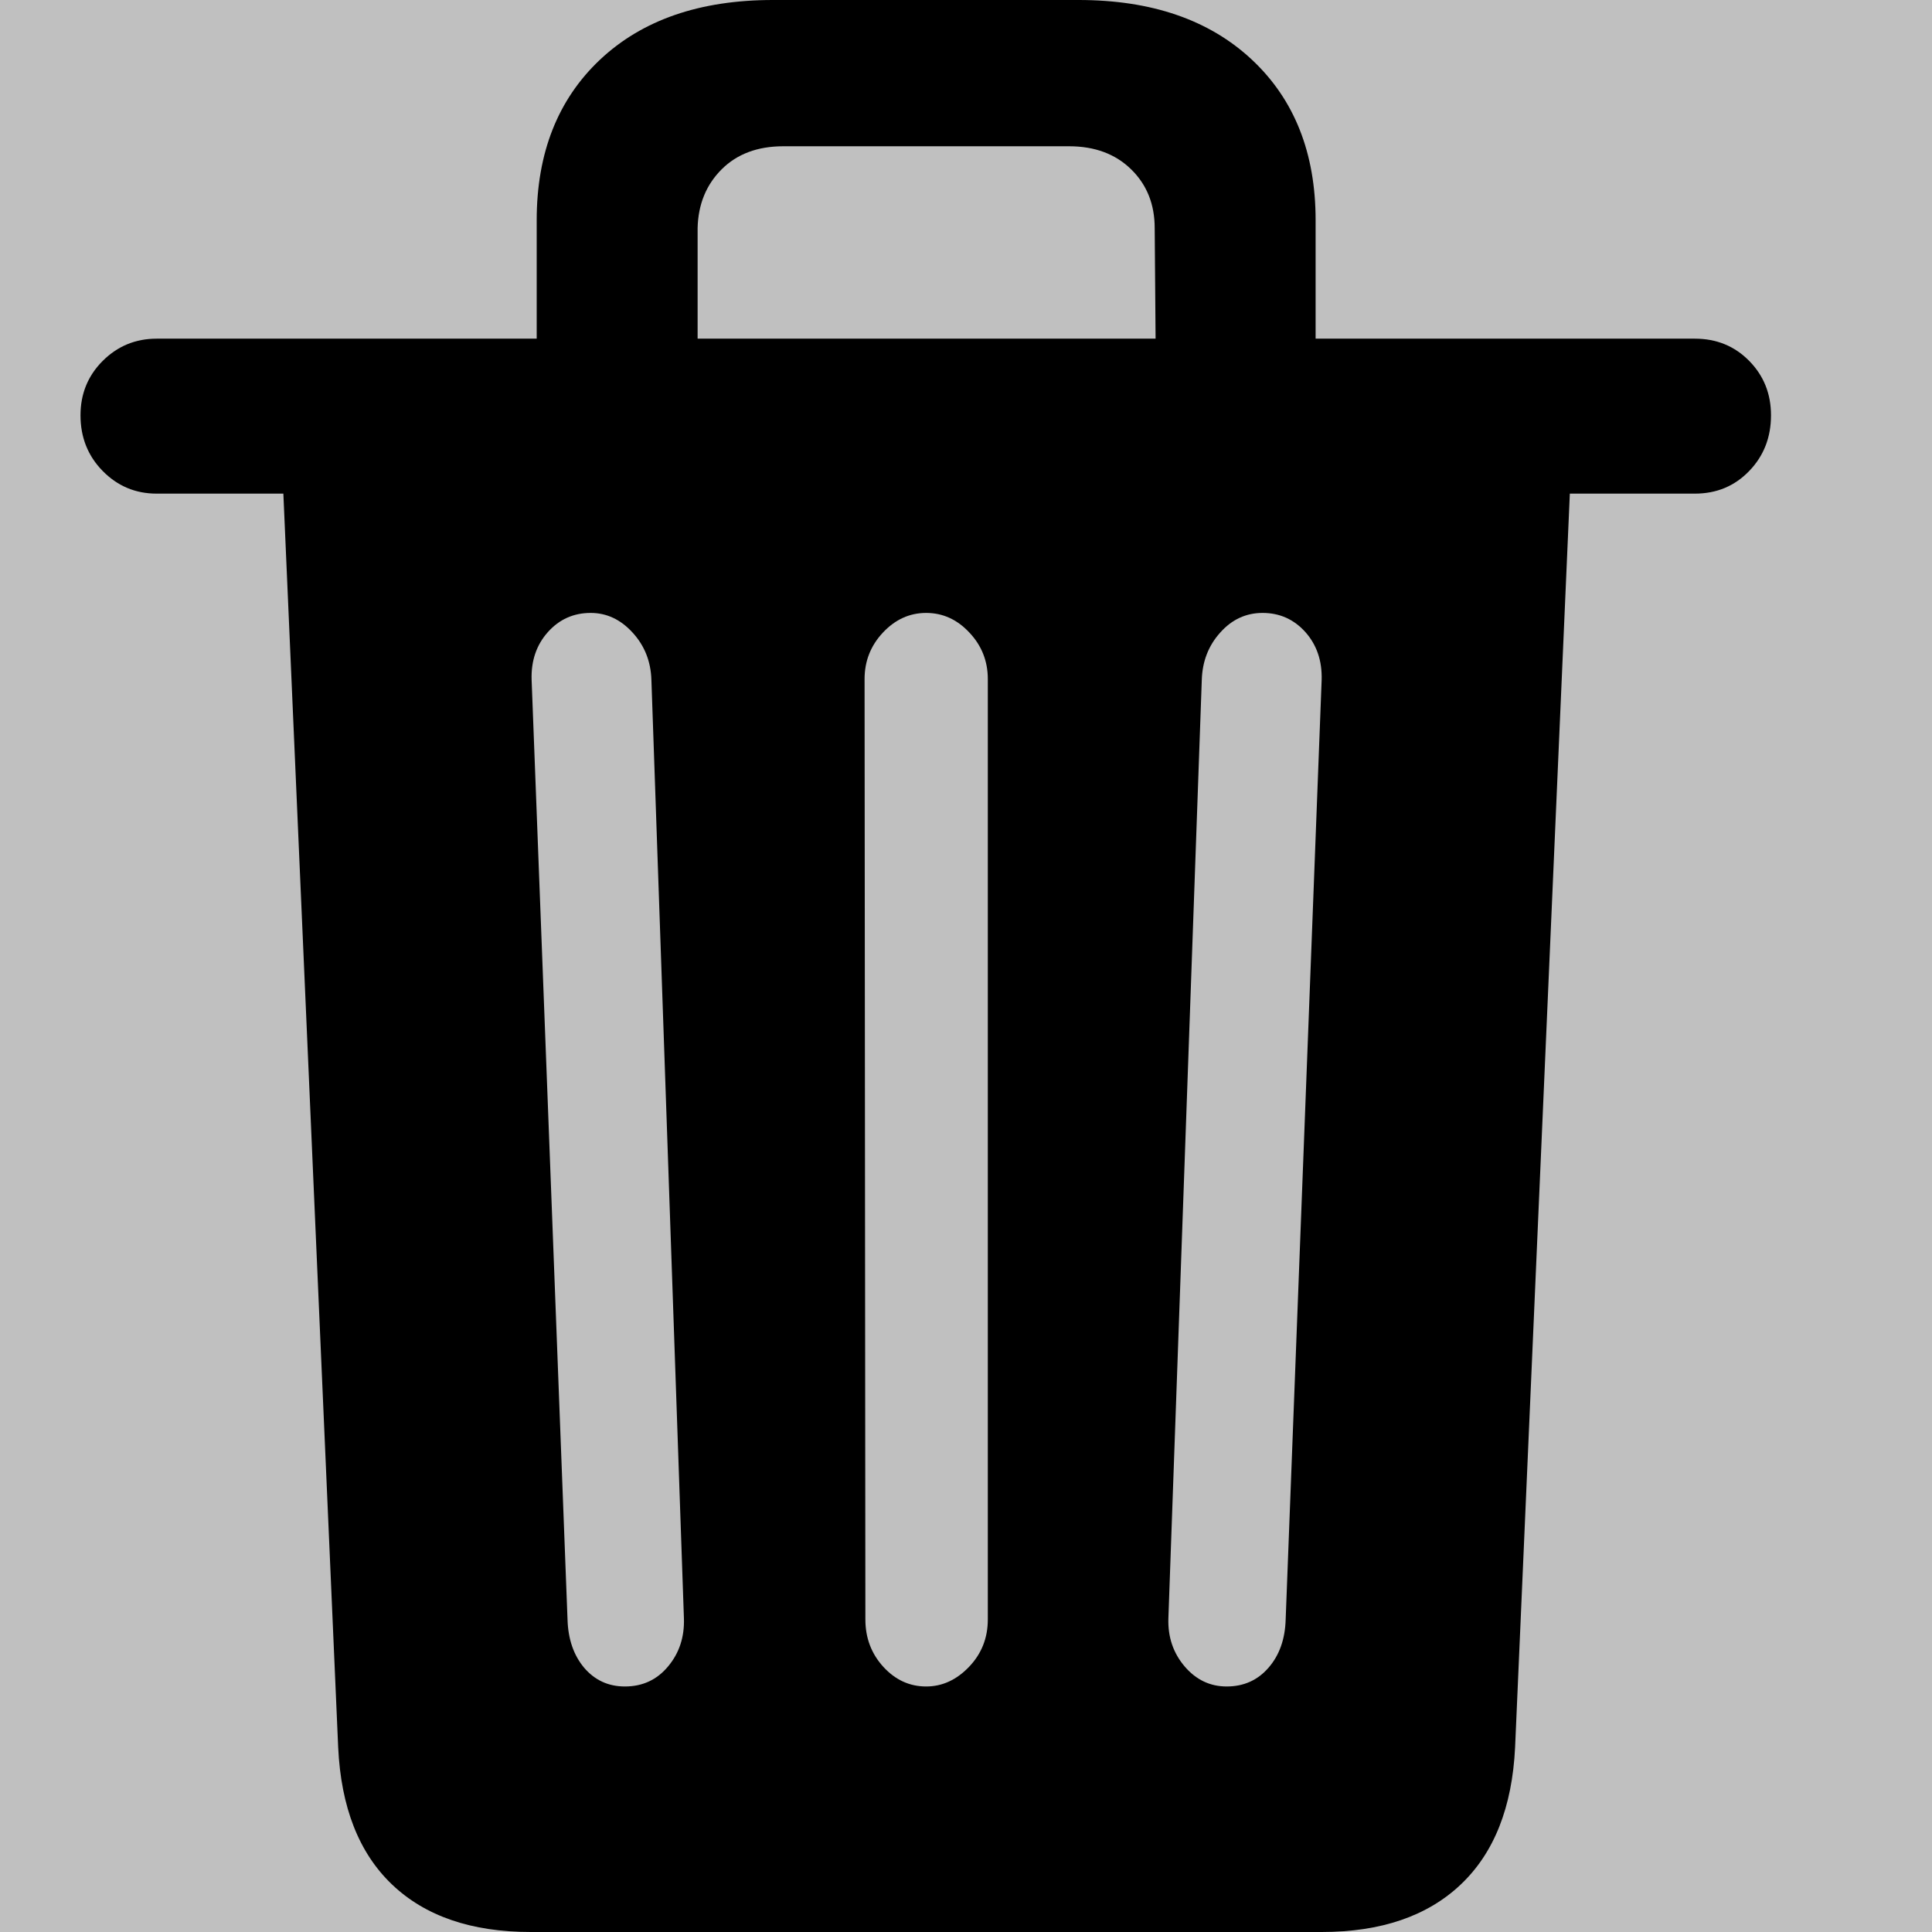
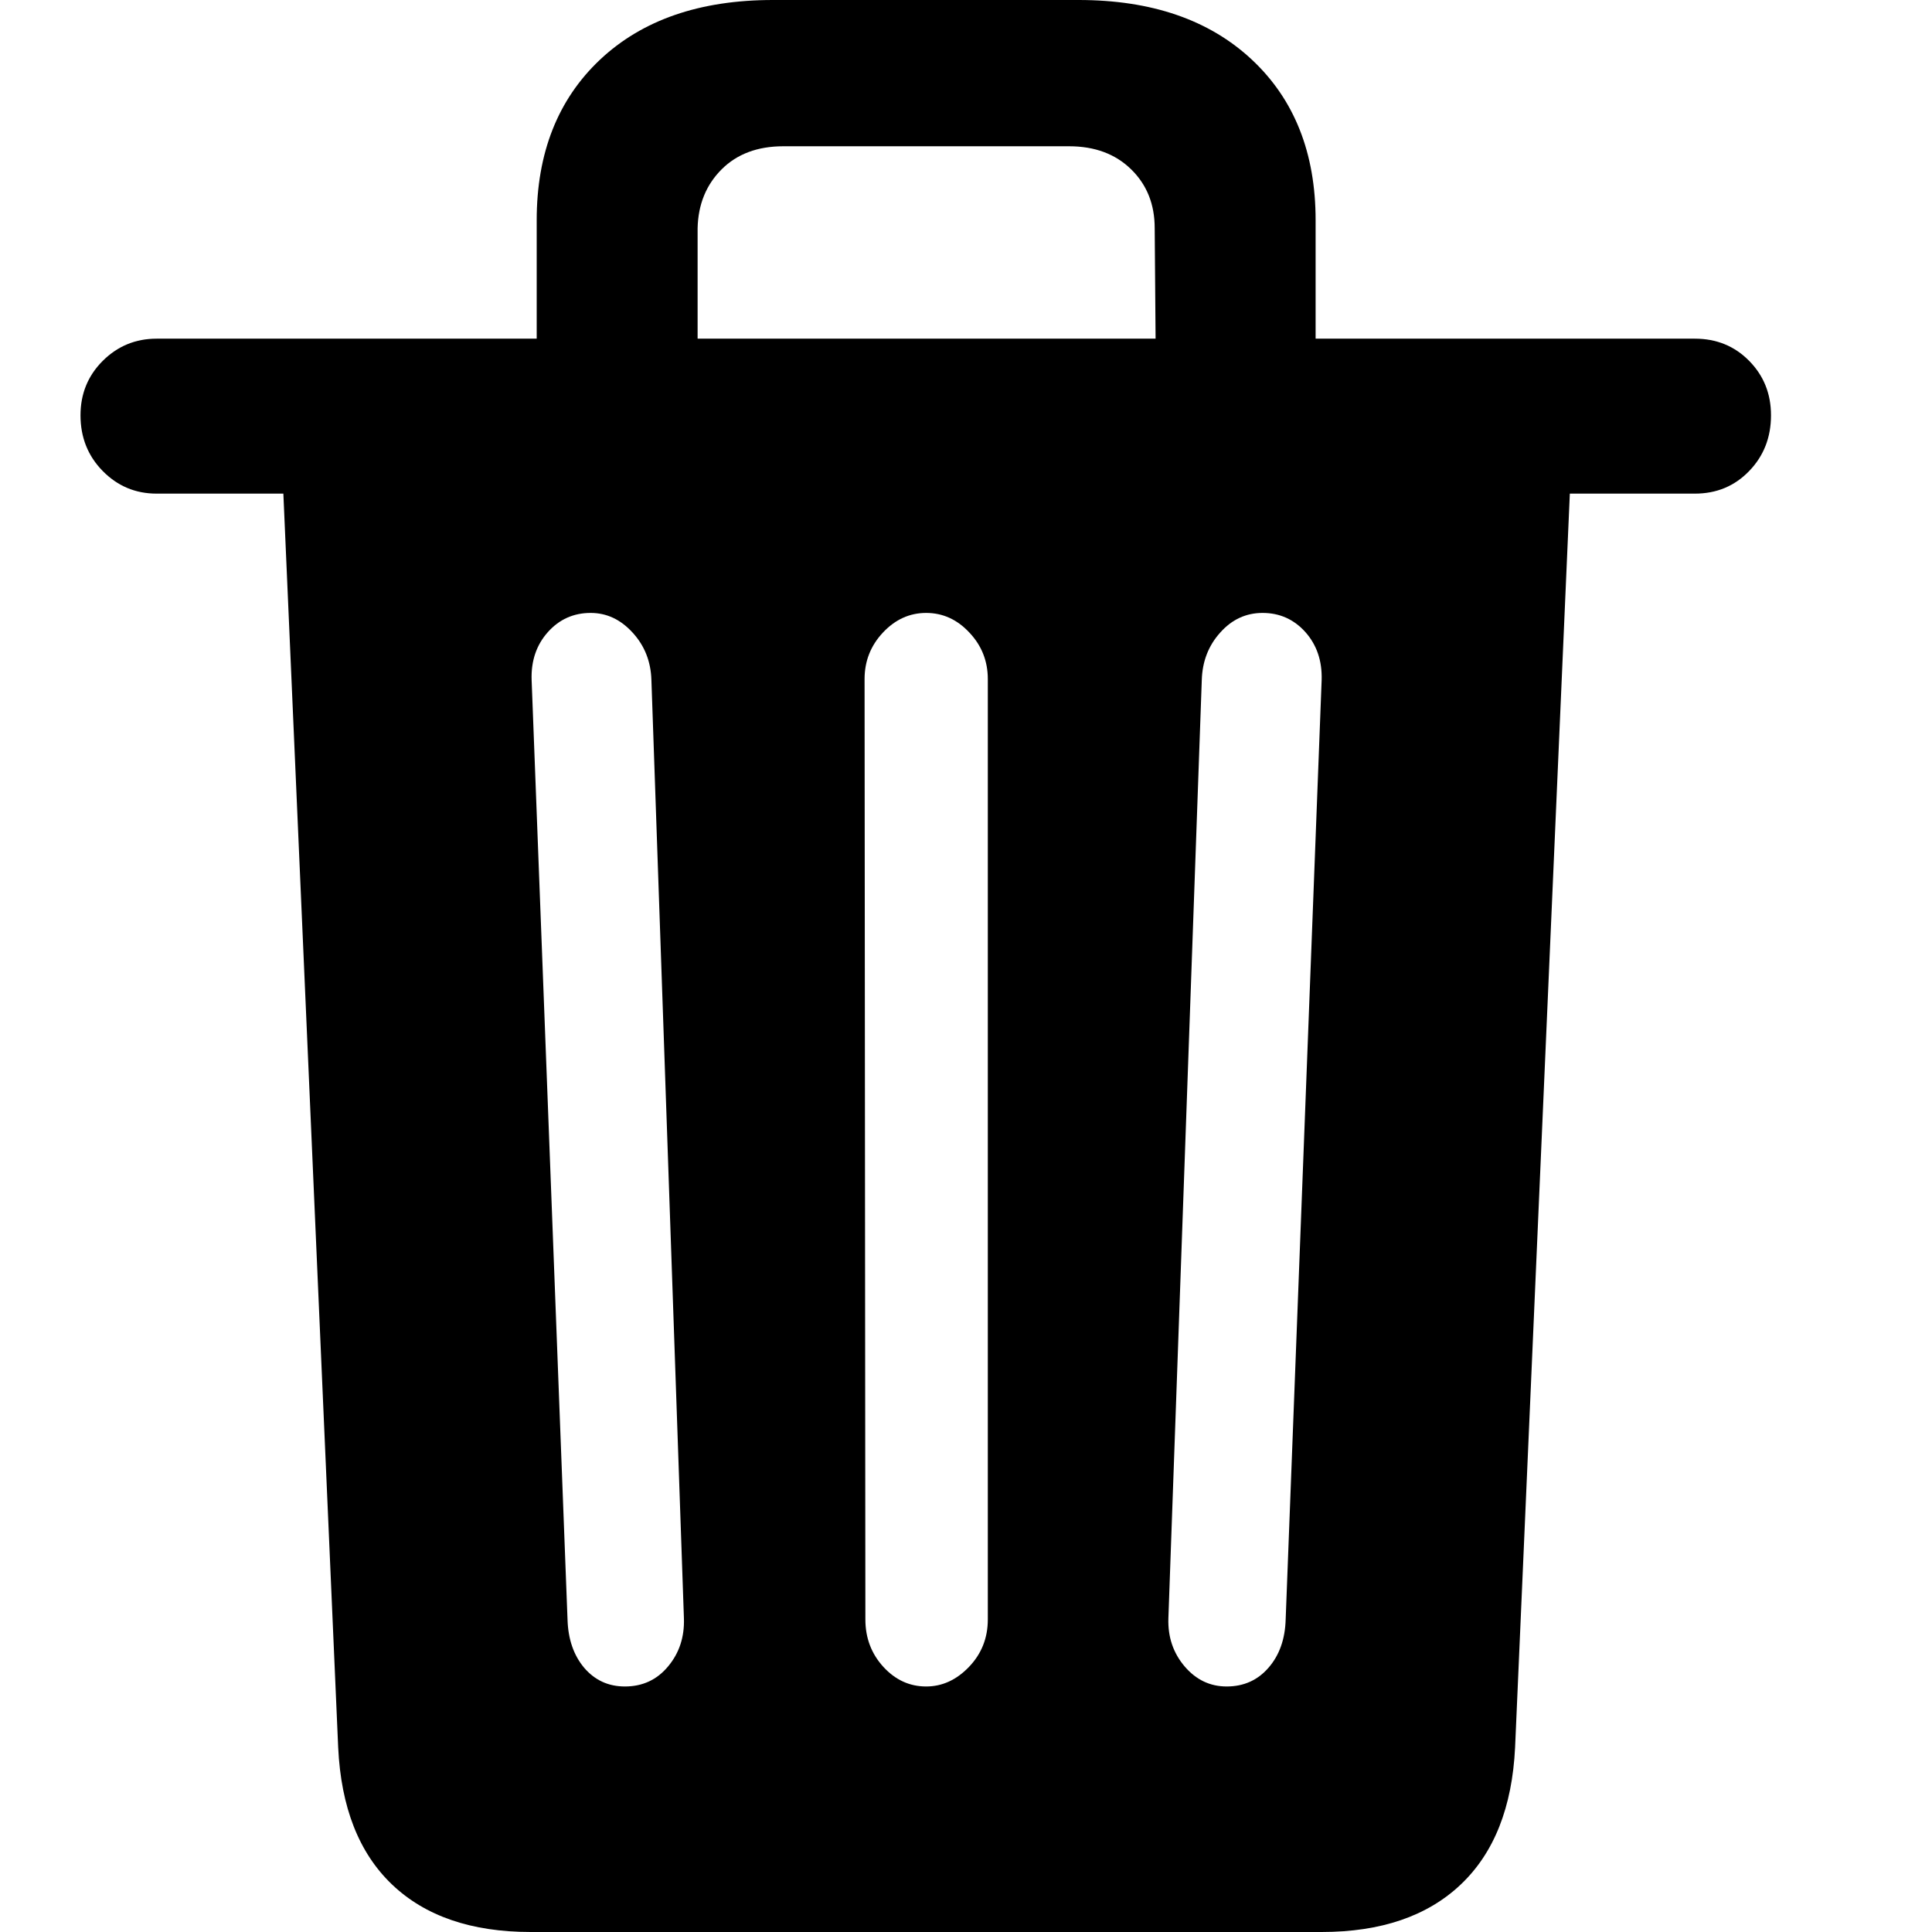
<svg xmlns="http://www.w3.org/2000/svg" width="24" height="24" viewBox="0 0 24 24" fill="none">
-   <rect width="24" height="24" fill="#C0C0C0" />
+   <rect width="24" height="24" />
  <path d="M6.593 24H16.418C17.155 24 17.731 23.803 18.146 23.41C18.56 23.018 18.785 22.45 18.821 21.707L19.501 6.132H21.054C21.323 6.132 21.548 6.039 21.729 5.851C21.91 5.664 22 5.433 22 5.159C22 4.892 21.91 4.667 21.729 4.483C21.548 4.299 21.323 4.207 21.054 4.207H16.343V2.736C16.343 1.9 16.079 1.235 15.551 0.741C15.023 0.247 14.305 0 13.398 0H9.602C8.695 0 7.979 0.247 7.454 0.741C6.93 1.235 6.667 1.9 6.667 2.736V4.207H1.946C1.684 4.207 1.461 4.299 1.276 4.483C1.092 4.667 1 4.892 1 5.159C1 5.433 1.092 5.664 1.276 5.851C1.461 6.039 1.684 6.132 1.946 6.132H3.52L4.201 21.707C4.236 22.45 4.459 23.018 4.87 23.41C5.282 23.803 5.856 24 6.593 24H6.593ZM7.05 20.117L6.604 8.447C6.596 8.209 6.664 8.011 6.806 7.852C6.947 7.694 7.125 7.614 7.337 7.614C7.536 7.614 7.709 7.695 7.858 7.858C8.007 8.02 8.085 8.216 8.092 8.447L8.496 20.106C8.503 20.337 8.438 20.535 8.299 20.701C8.161 20.867 7.982 20.95 7.763 20.95C7.557 20.95 7.389 20.872 7.257 20.718C7.126 20.562 7.057 20.362 7.05 20.117L7.05 20.117ZM10.75 20.117L10.74 8.436C10.74 8.213 10.816 8.02 10.968 7.858C11.121 7.695 11.3 7.614 11.505 7.614C11.711 7.614 11.89 7.695 12.042 7.858C12.195 8.02 12.271 8.213 12.271 8.436V20.117C12.271 20.348 12.193 20.544 12.037 20.707C11.881 20.869 11.704 20.95 11.505 20.95C11.3 20.95 11.123 20.869 10.974 20.707C10.825 20.544 10.75 20.348 10.75 20.117H10.75ZM14.514 20.106L14.929 8.447C14.936 8.216 15.012 8.02 15.158 7.858C15.303 7.695 15.479 7.614 15.684 7.614C15.897 7.614 16.074 7.694 16.216 7.852C16.357 8.011 16.425 8.209 16.418 8.447L15.971 20.117C15.964 20.362 15.893 20.562 15.758 20.717C15.624 20.872 15.45 20.95 15.238 20.95C15.032 20.95 14.858 20.867 14.716 20.701C14.575 20.535 14.507 20.337 14.514 20.106L14.514 20.106ZM8.666 4.207V2.834C8.673 2.538 8.773 2.295 8.964 2.104C9.155 1.913 9.411 1.817 9.73 1.817H13.281C13.6 1.817 13.857 1.913 14.052 2.104C14.247 2.295 14.344 2.538 14.344 2.834L14.355 4.207H8.666Z" fill="black" />
</svg>
